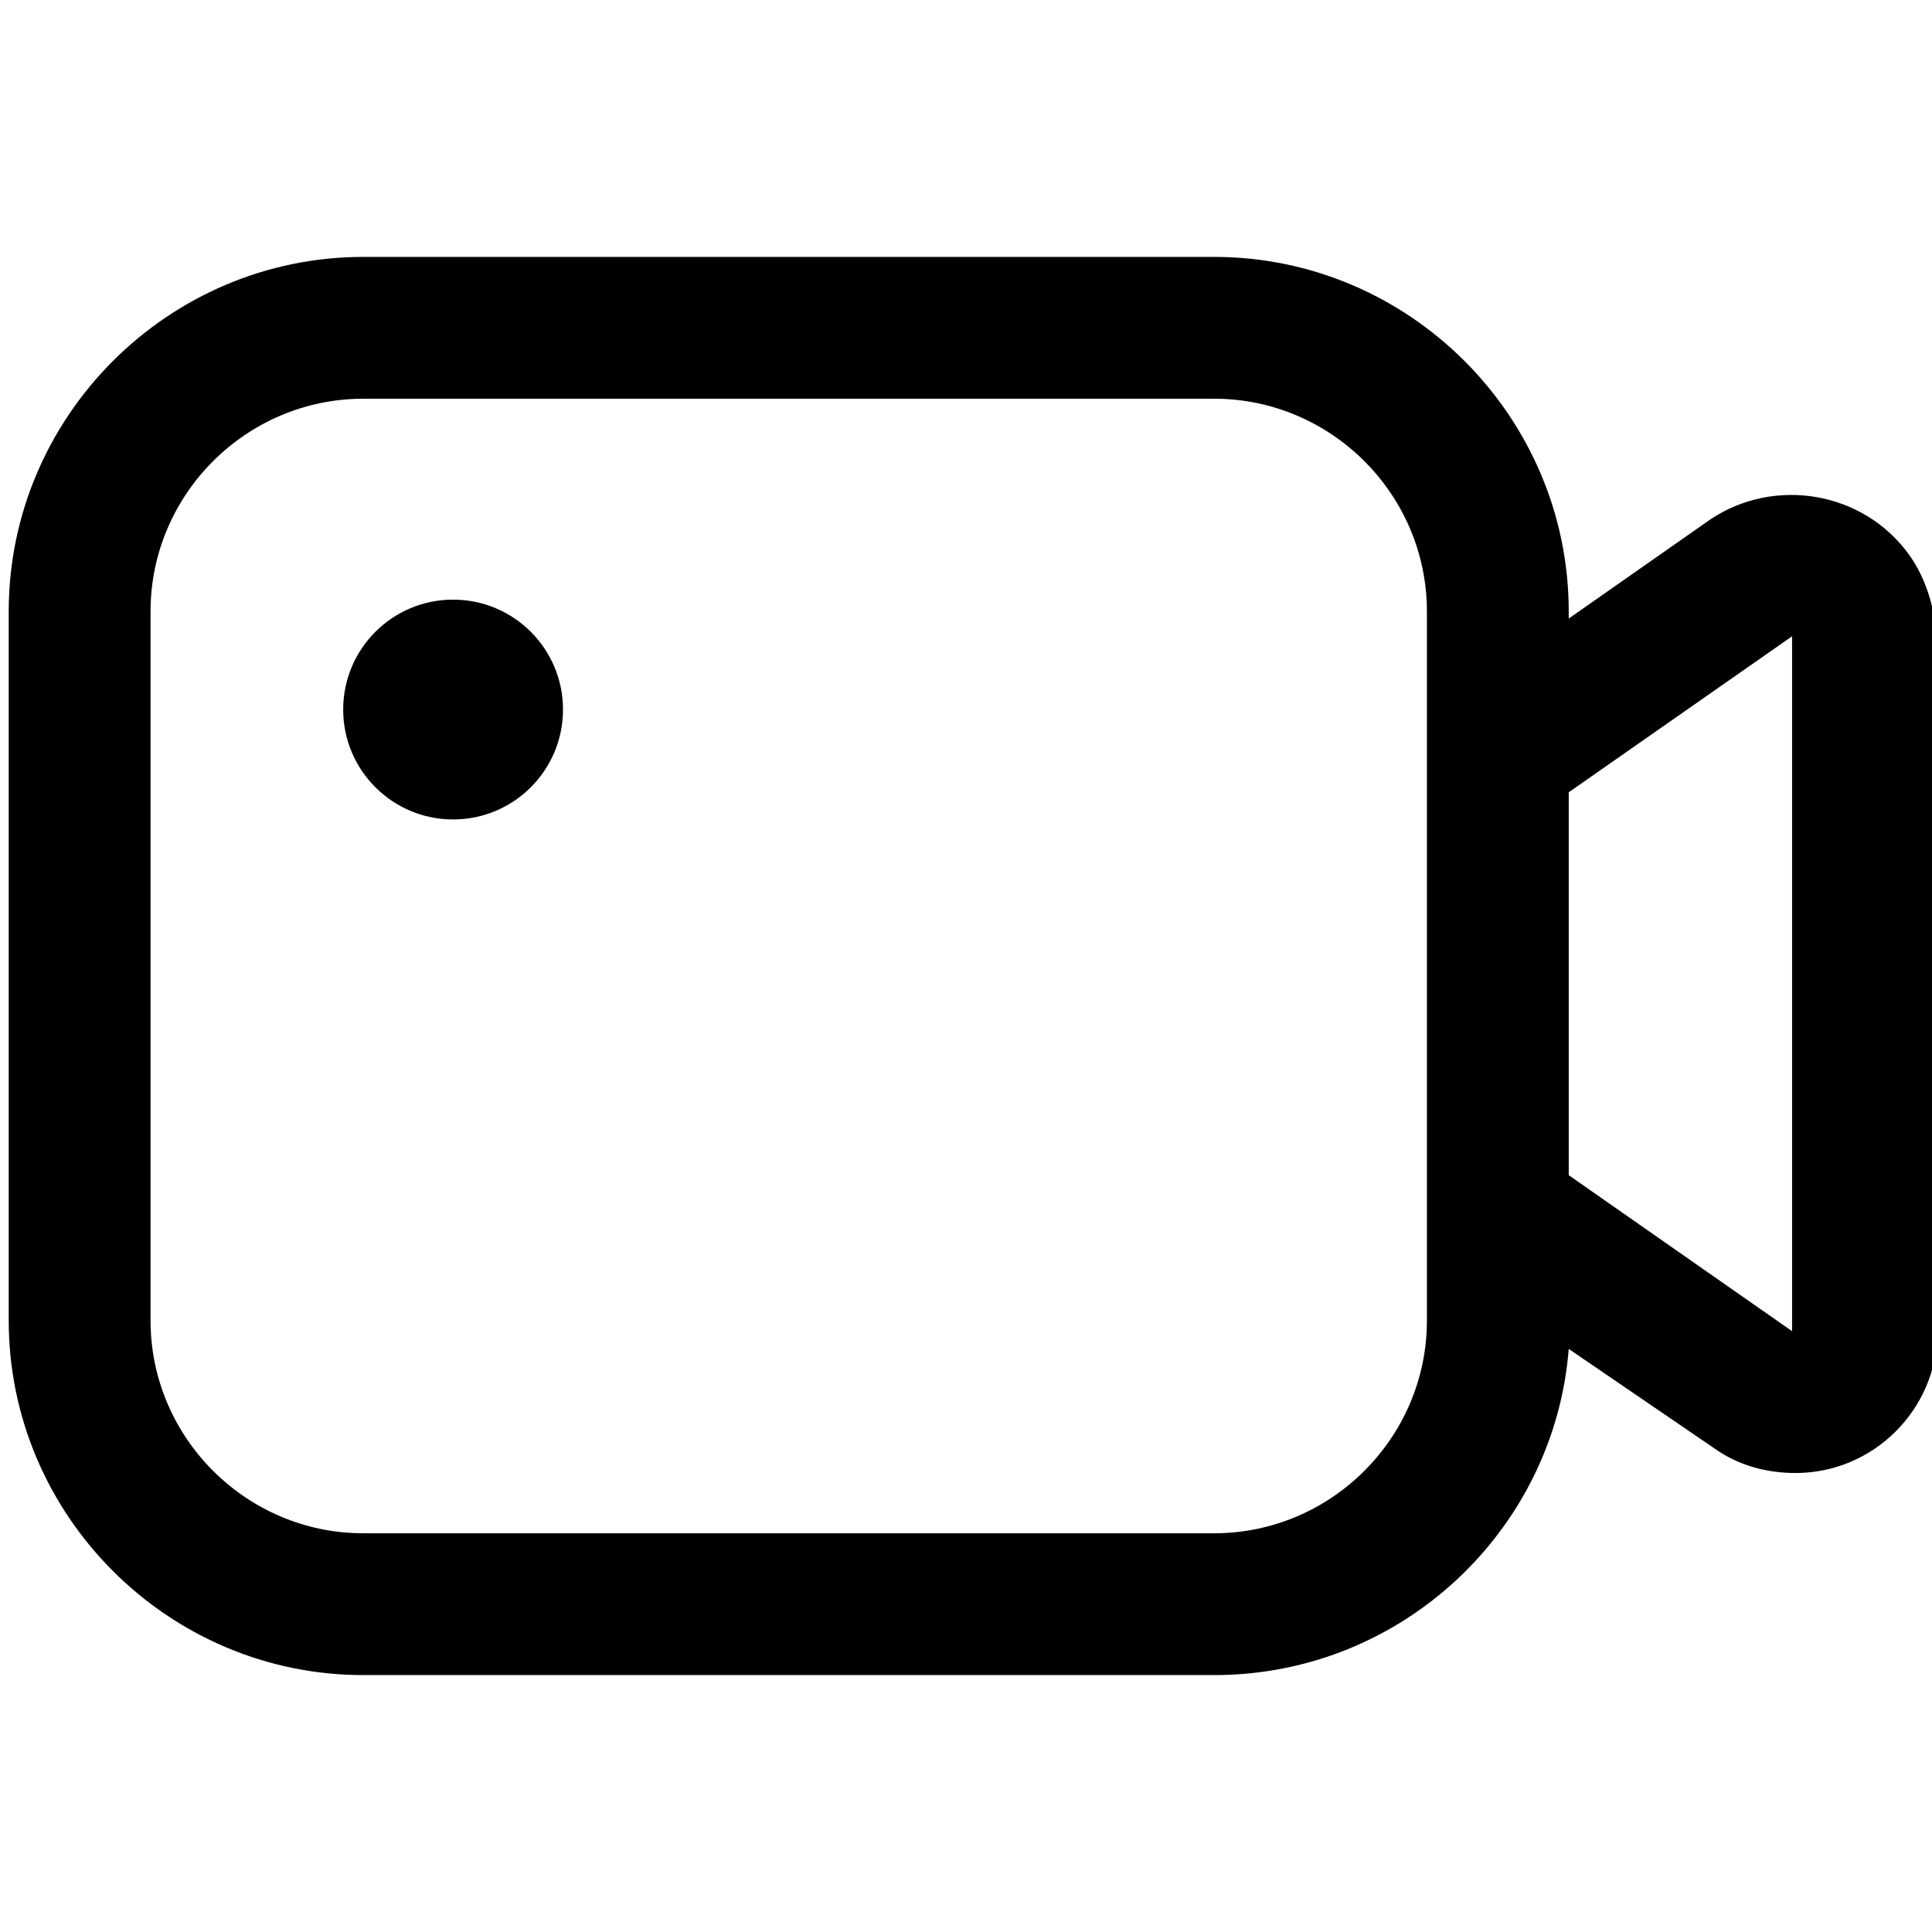
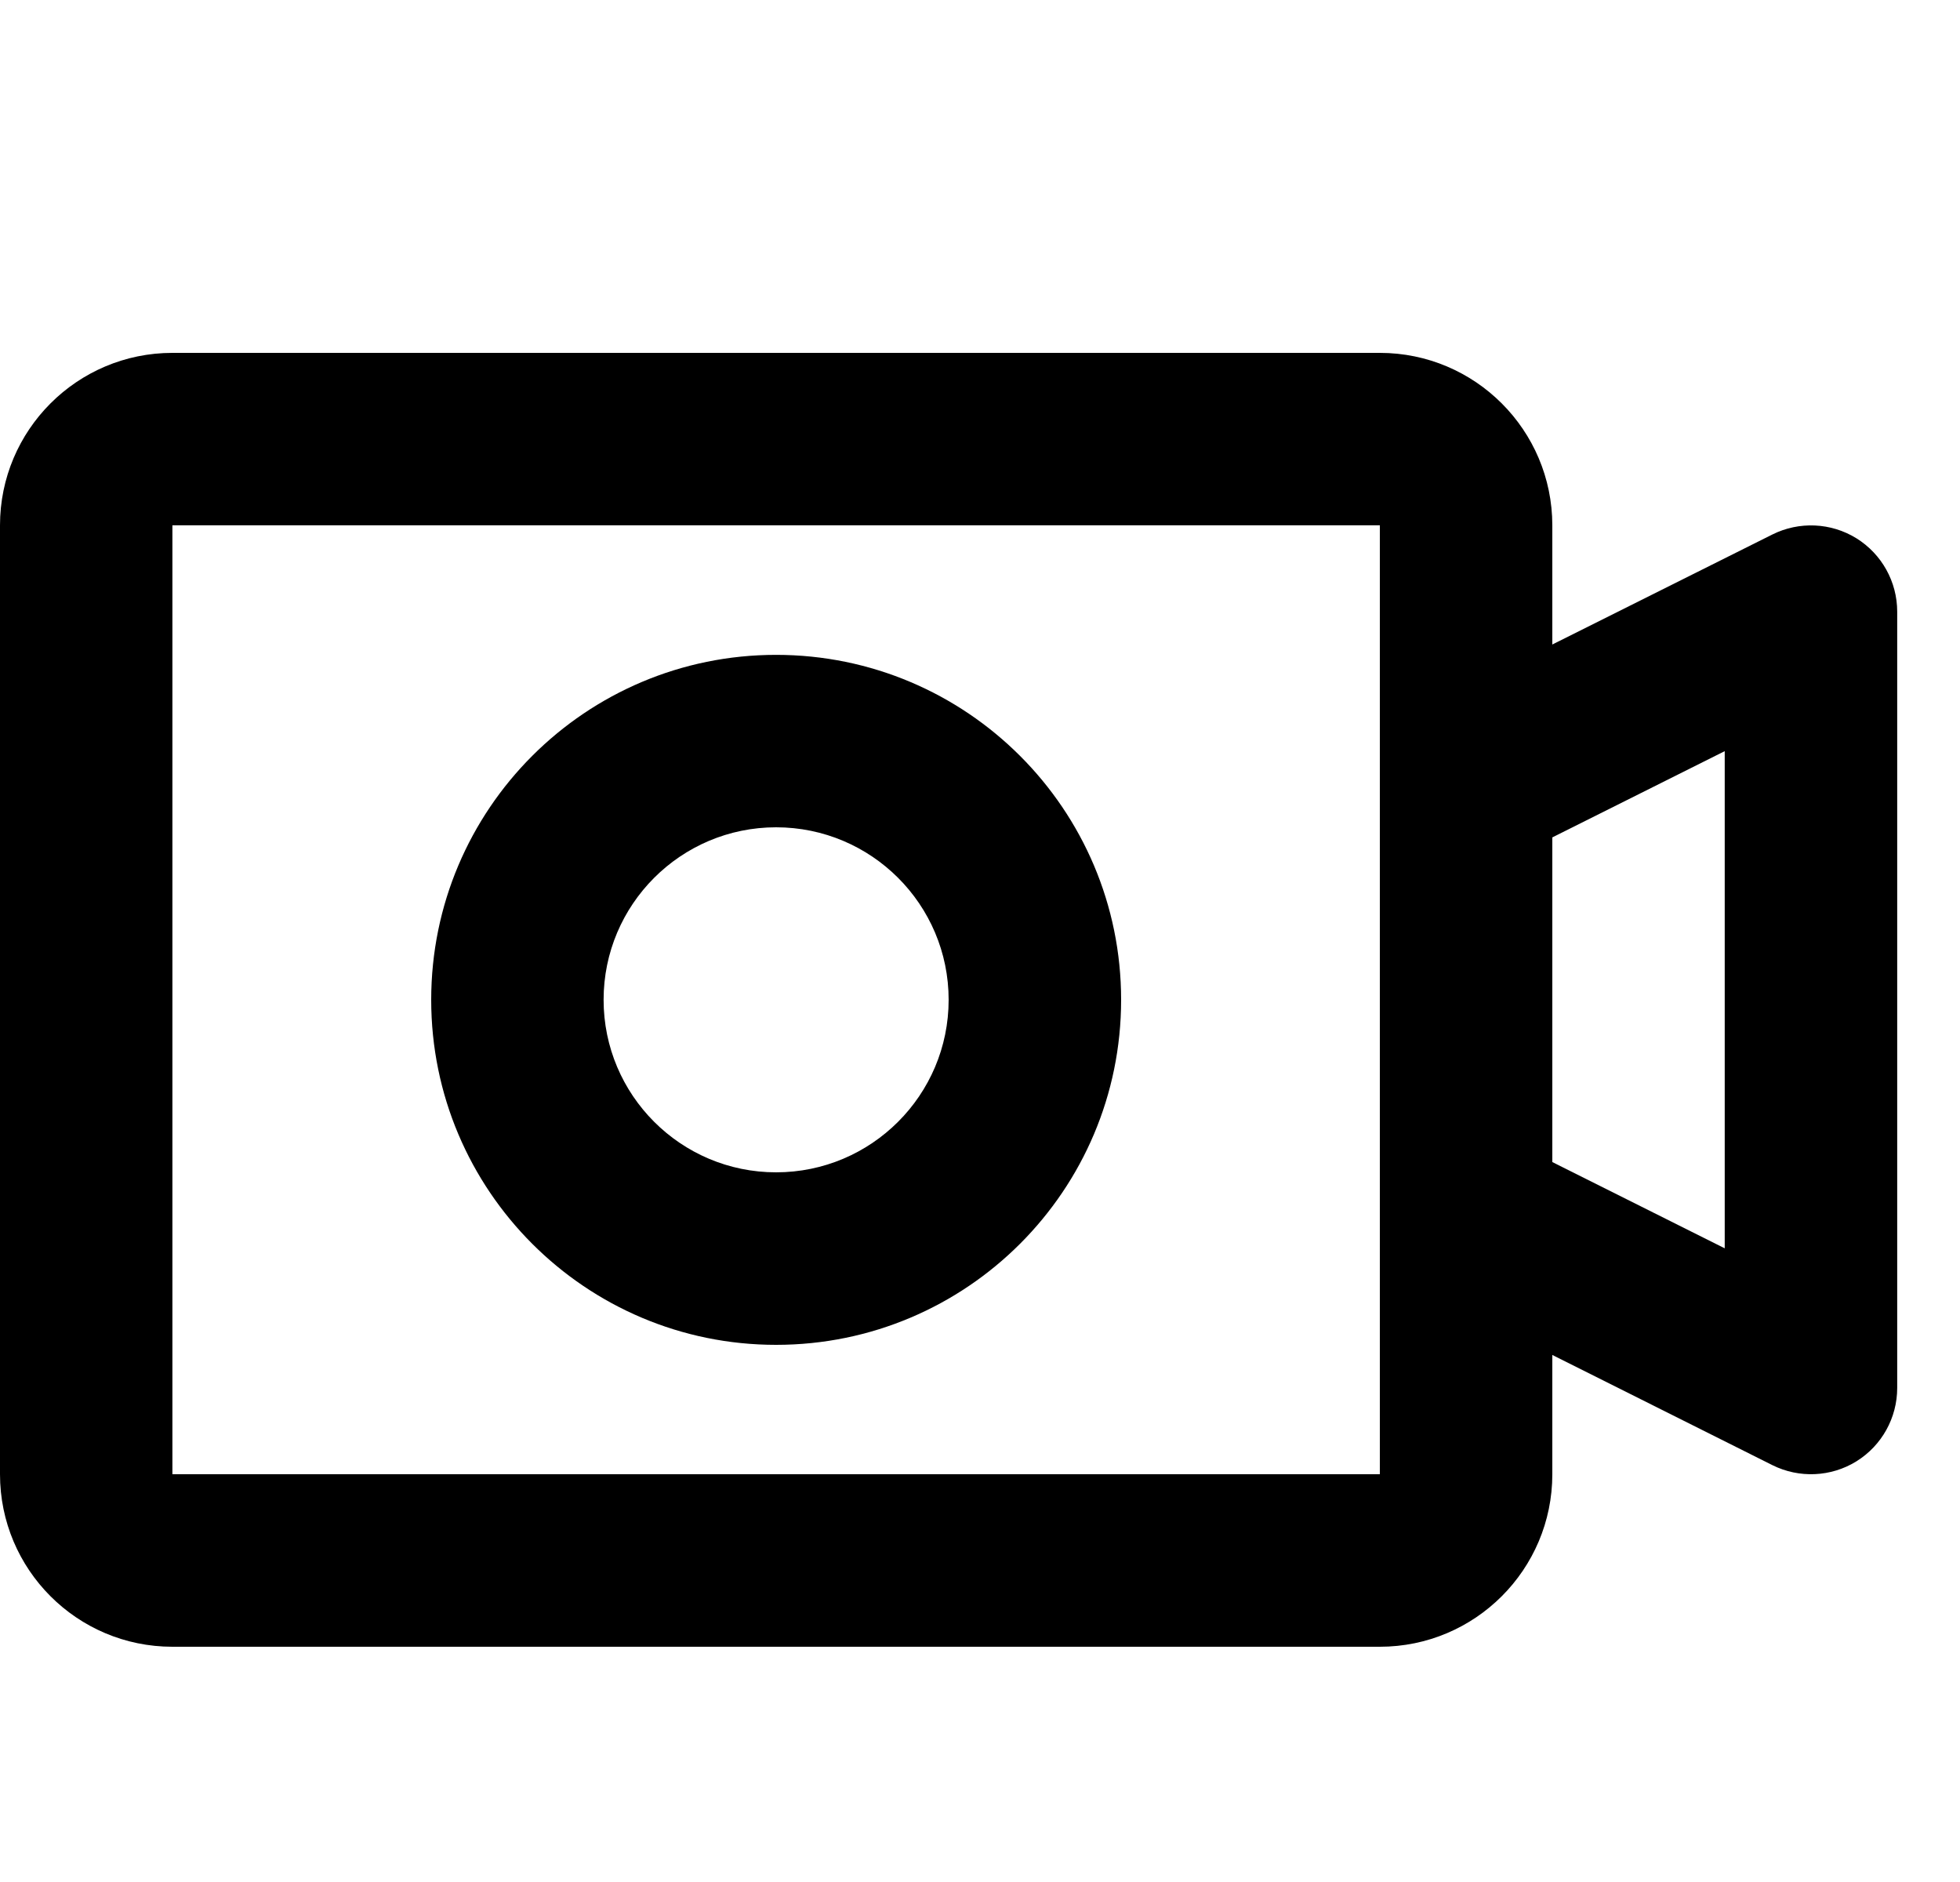
- <svg xmlns="http://www.w3.org/2000/svg" t="1781064804993" class="icon" viewBox="0 0 1024 1024" version="1.1" p-id="3503" width="24" height="24">
-   <path d="M1011.859 294.016c-24.429-33.825-71.408-41.342-105.233-18.792l-75.167 52.617V324.083c0-103.354-84.563-187.917-187.917-187.917H192.541c-103.354 0-187.917 84.563-187.917 187.917v375.834c0 103.354 84.563 187.917 187.917 187.917h451c99.596 0 180.4-77.046 187.917-172.883l77.046 52.617c13.154 9.396 28.188 13.154 43.221 13.154 41.342 0 75.167-33.825 75.167-75.167V337.237c-1.879-15.033-5.638-30.067-15.033-43.221zM756.292 699.917c0 62.013-50.738 112.75-112.75 112.75H192.541c-62.013 0-112.75-50.738-112.75-112.75V324.083c0-62.013 50.738-112.75 112.75-112.75h451c62.013 0 112.75 50.738 112.75 112.75v375.834z m193.554 5.638L831.459 622.871V419.921l118.388-82.683v368.317z" fill="currentColor" p-id="3504" />
-   <path d="M181.893 376.073a58.254 58.254 0 1 0 116.508 0 58.254 58.254 0 1 0-116.508 0z" fill="currentColor" p-id="3505" />
+ <svg xmlns="http://www.w3.org/2000/svg" width="25" height="24" viewBox="0 0 25 24" fill="none">
+   <path d="M17.6 4.5C18.814 4.5 19.799 5.485 19.8 6.699V8.219L22.607 6.816C22.948 6.646 23.354 6.664 23.678 6.864C24.002 7.065 24.199 7.419 24.199 7.8V17.7C24.199 18.081 24.002 18.435 23.678 18.636C23.354 18.836 22.948 18.854 22.607 18.684L19.8 17.279V18.8C19.8 20.015 18.814 21 17.6 21H2.199C0.984 21 0 20.015 0 18.8V6.699C0 5.485 0.985 4.5 2.199 4.5H17.6ZM2.199 18.8H17.6V6.699H2.199V18.8ZM9.899 8.351C12.329 8.351 14.3 10.32 14.3 12.75C14.3 15.18 12.329 17.15 9.899 17.15C7.47 17.15 5.5 15.18 5.5 12.75C5.5 10.32 7.47 8.351 9.899 8.351ZM19.8 10.679V14.819L21.999 15.919V9.579L19.8 10.679ZM9.899 10.55C8.685 10.55 7.699 11.535 7.699 12.75C7.699 13.965 8.685 14.95 9.899 14.95C11.114 14.95 12.1 13.965 12.1 12.75C12.1 11.535 11.114 10.55 9.899 10.55Z" fill="currentColor" />
</svg>
